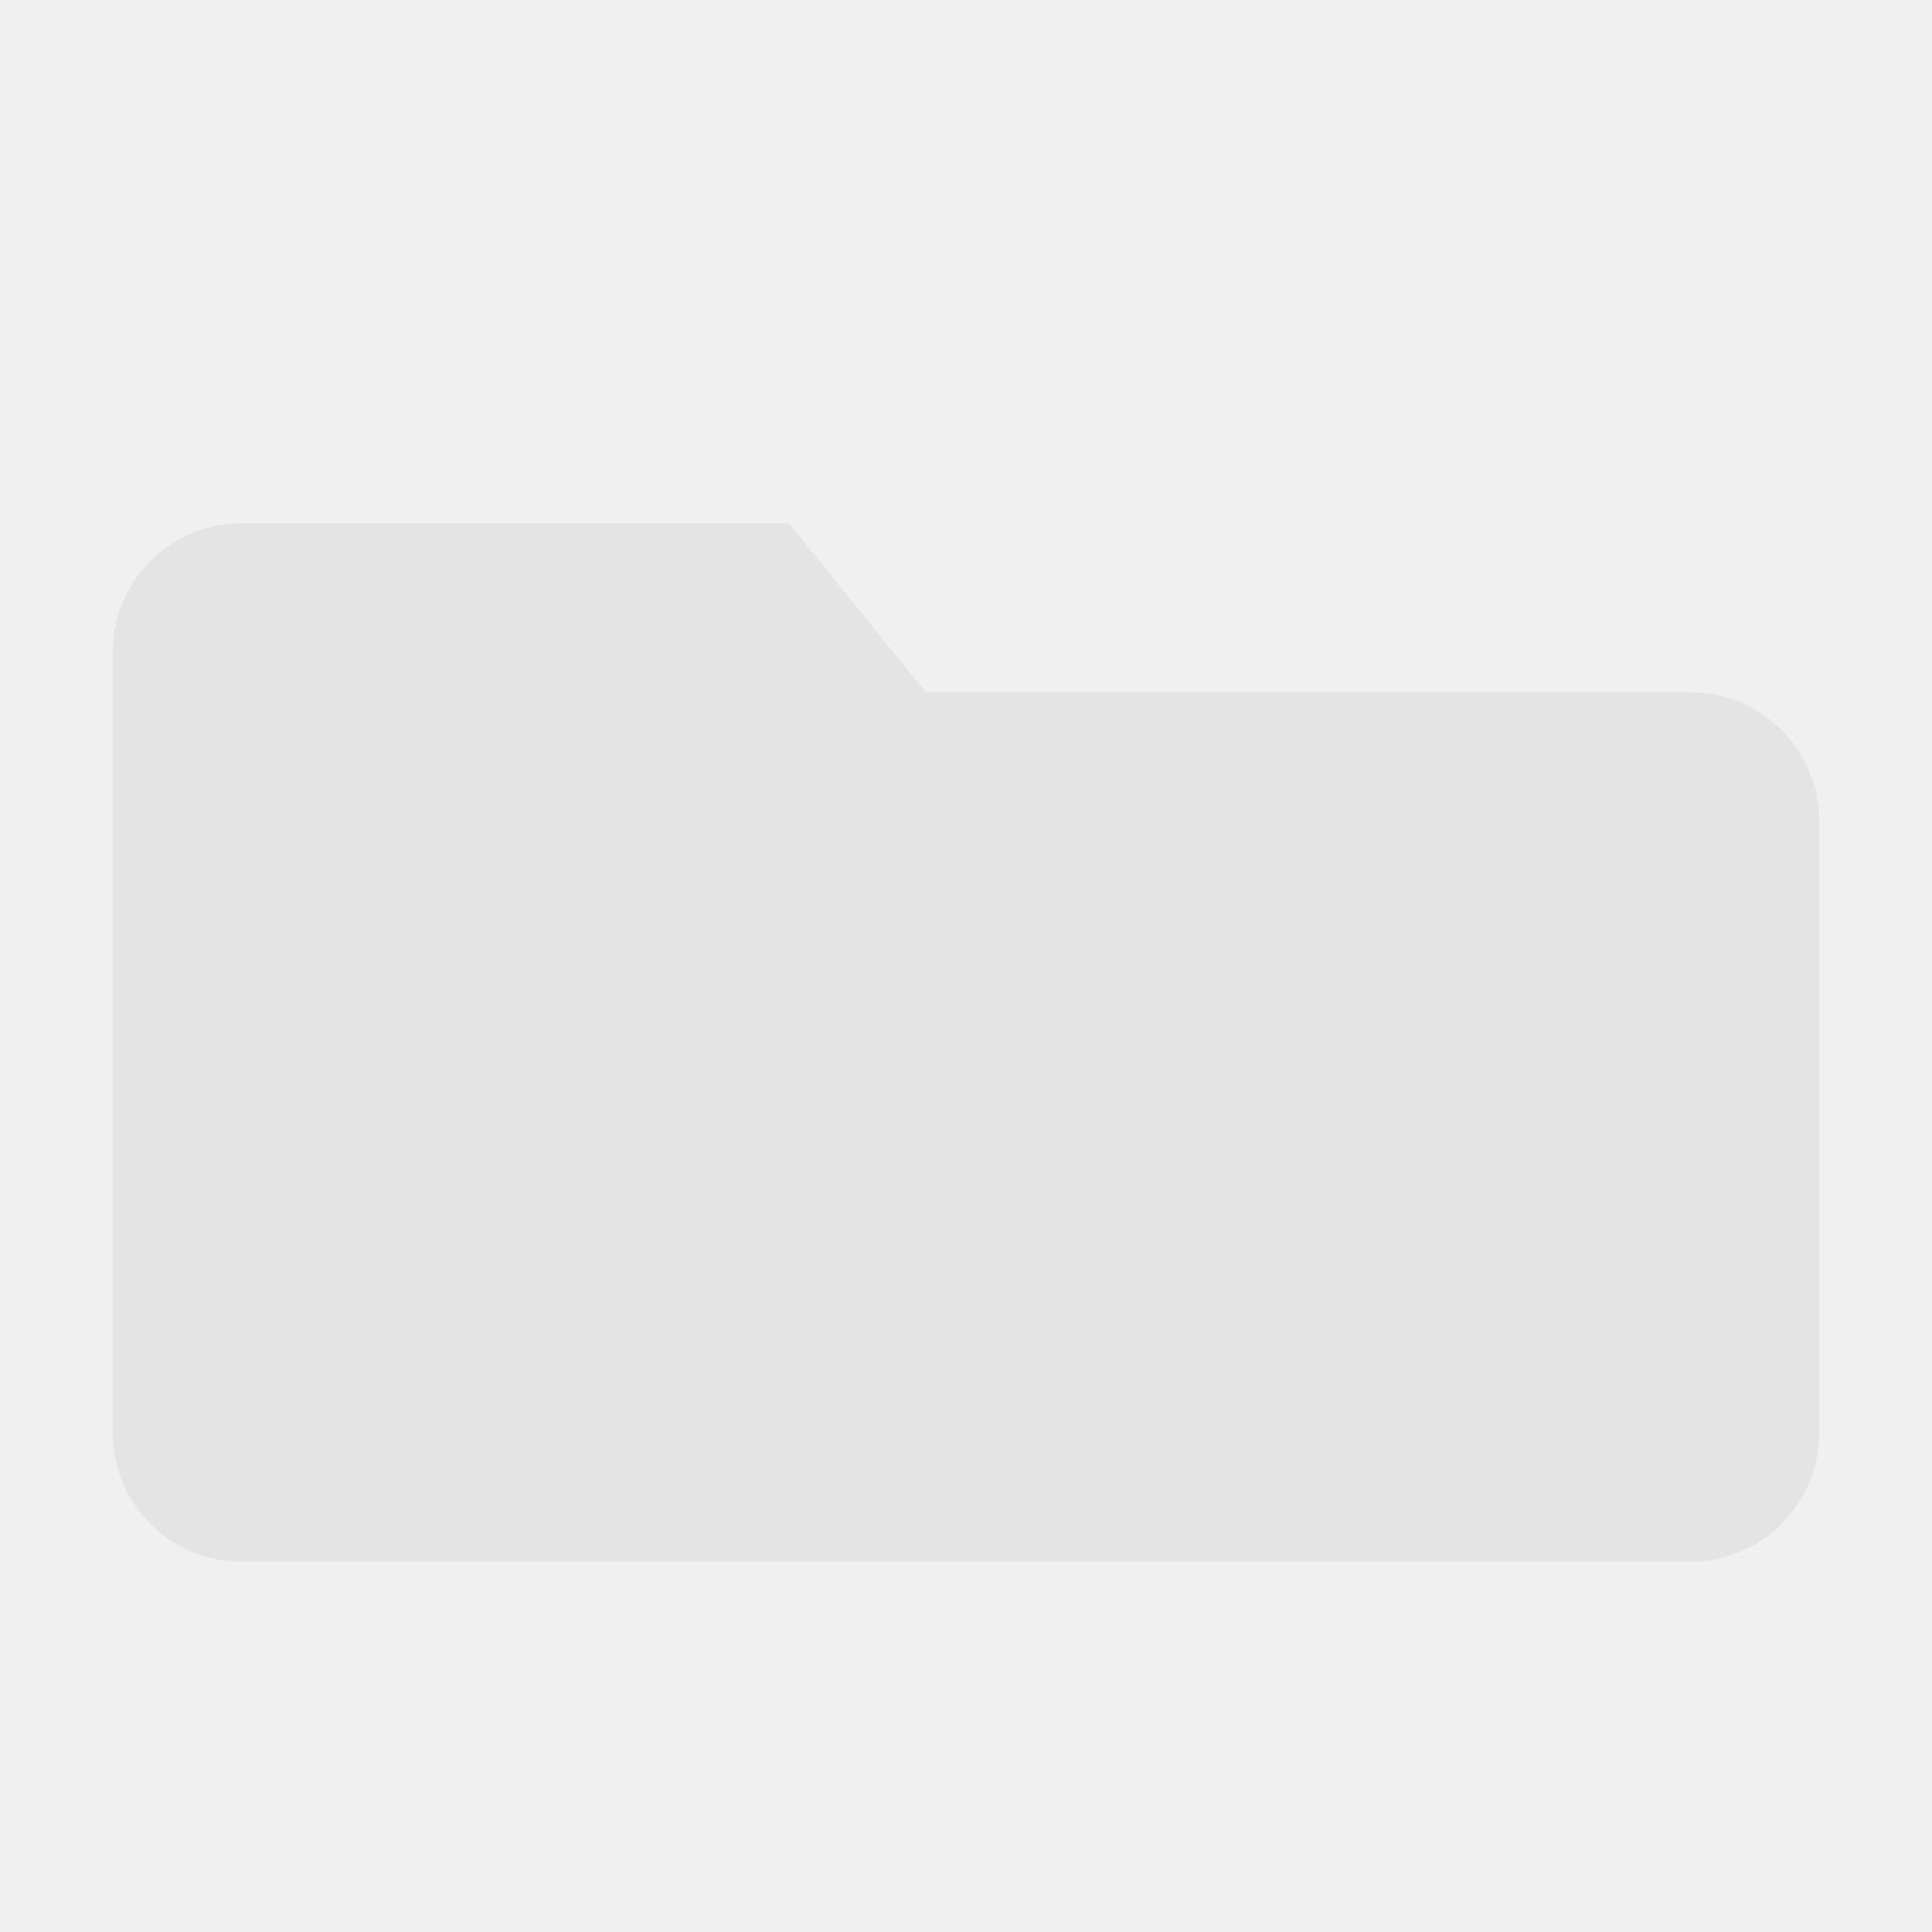
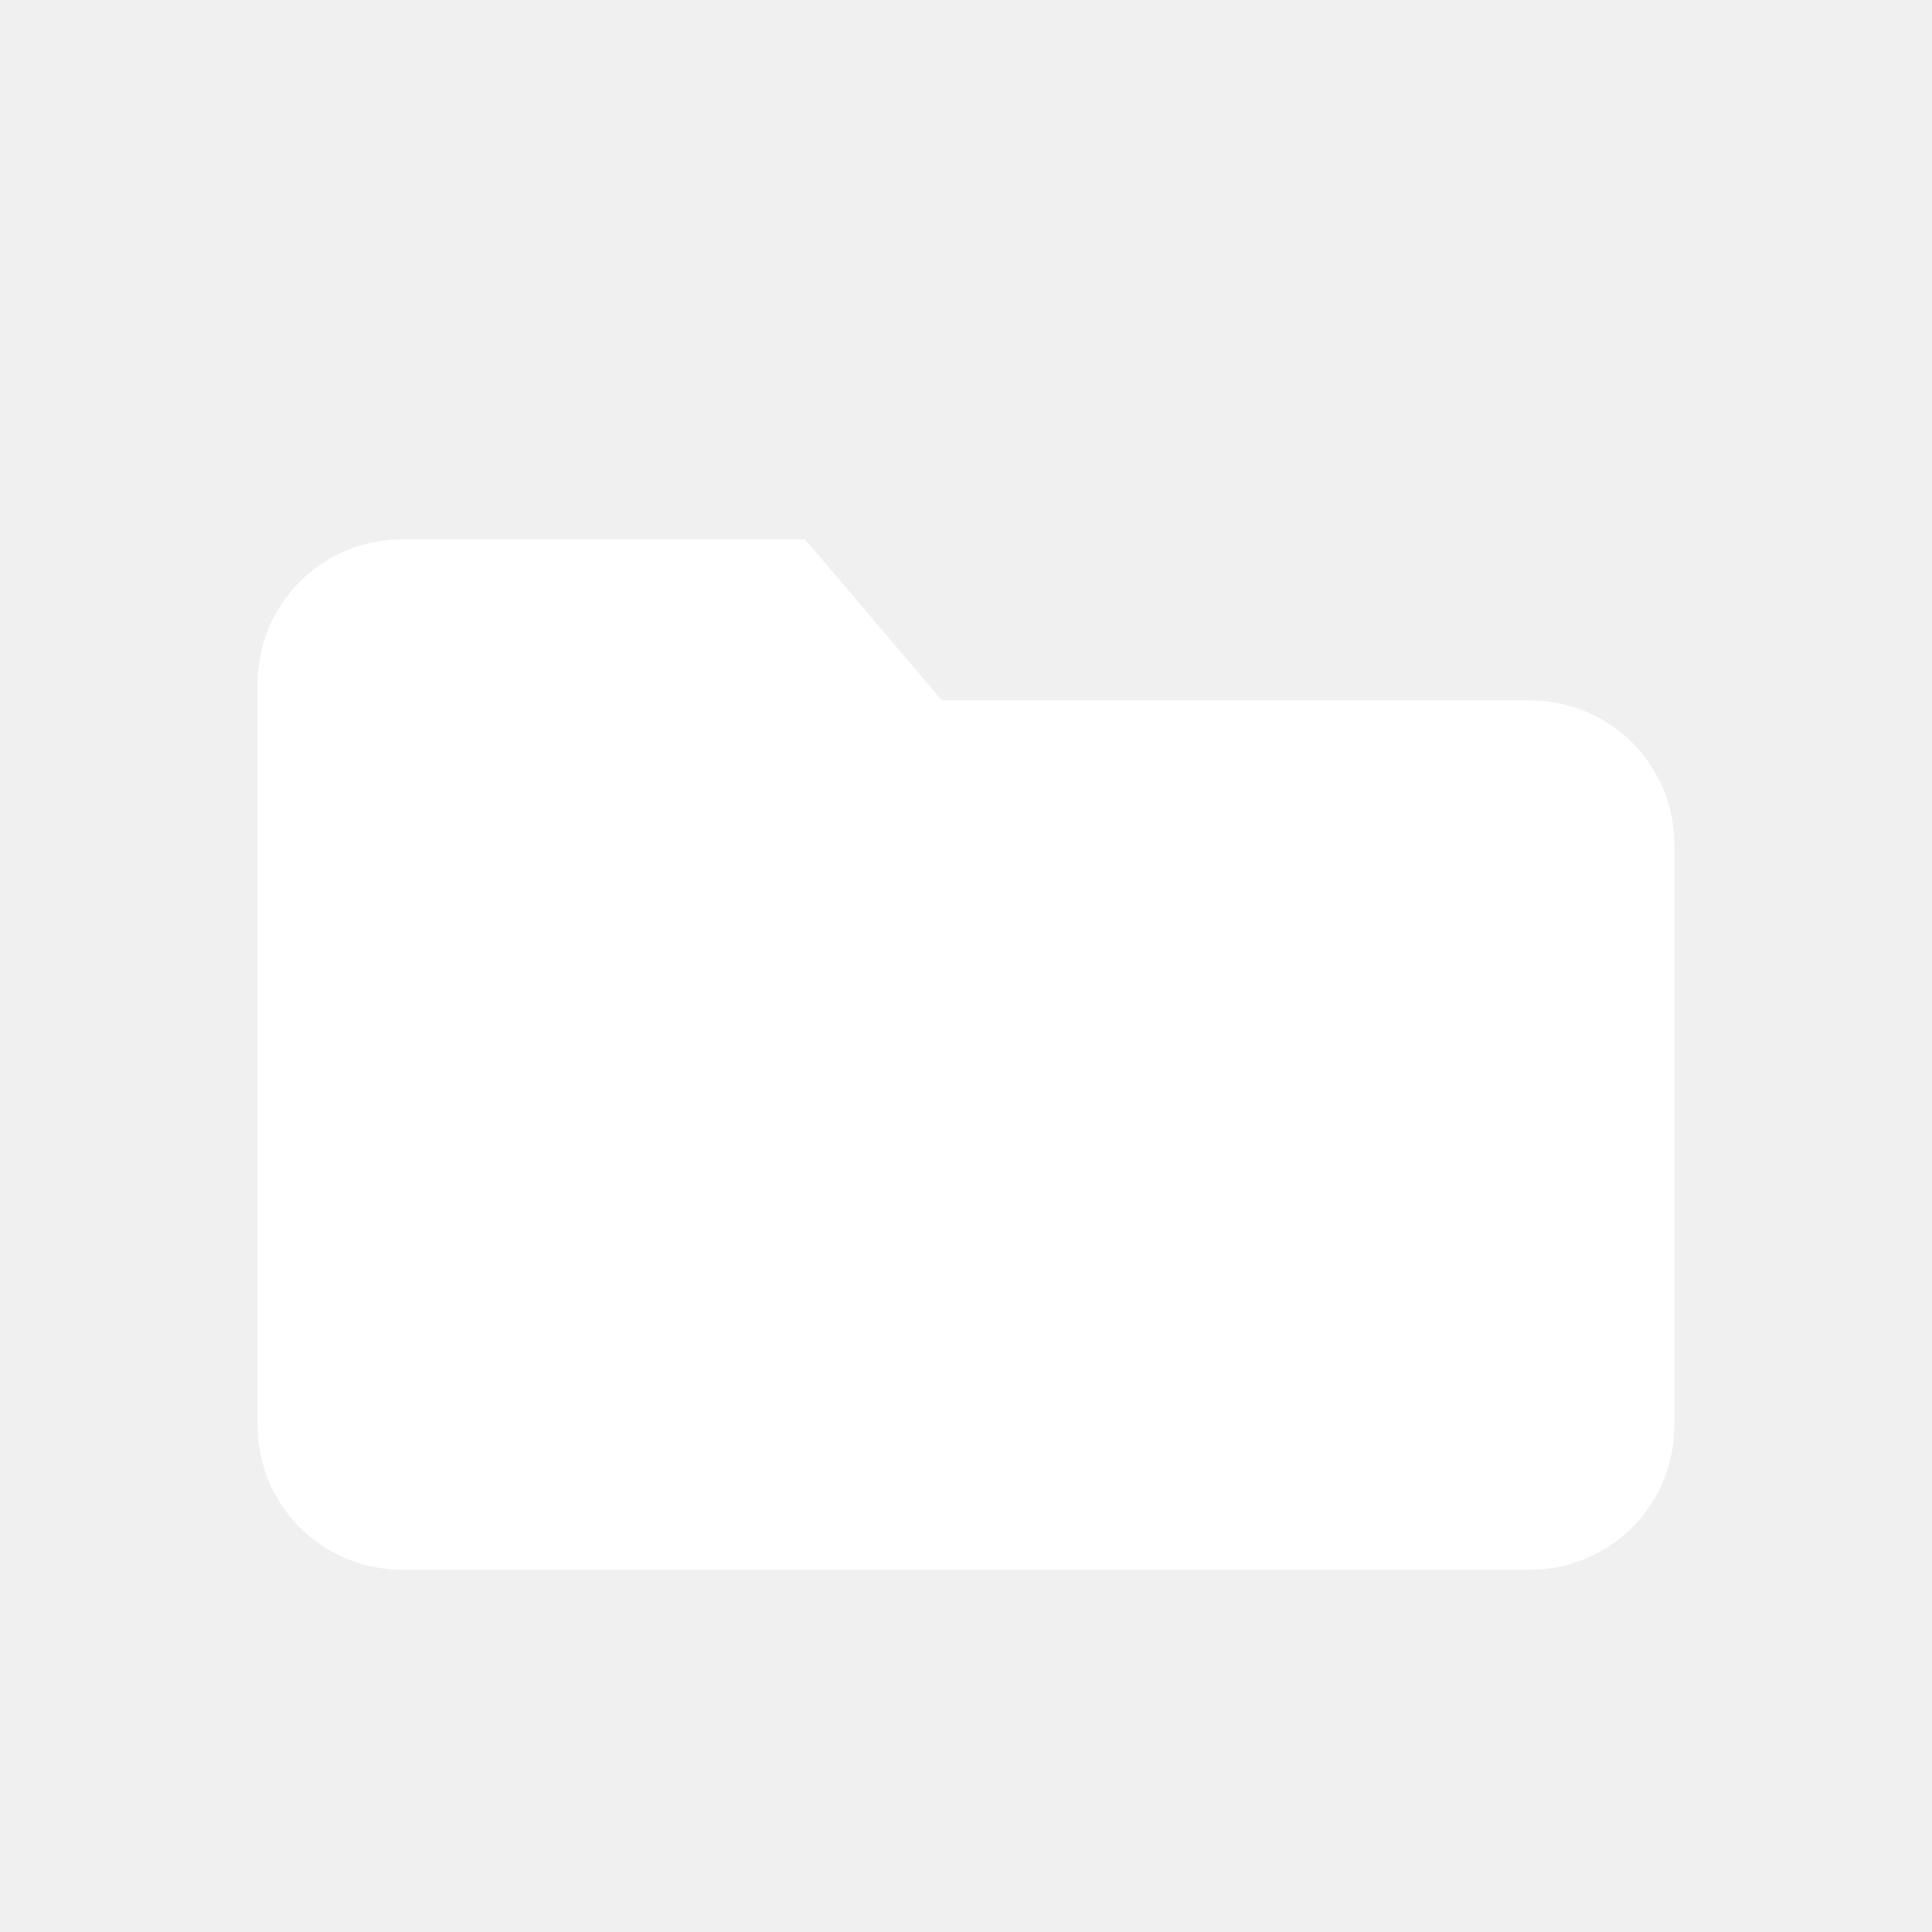
<svg xmlns="http://www.w3.org/2000/svg" width="24" height="24" viewBox="0 0 24 24">
-   <path fill="#e4e4e4" d="M3 6.5h6.8l1.7 2.1H21a1.6 1.6 0 0 1 1.6 1.6v7.6A1.6 1.6 0 0 1 21 19.4H3a1.6 1.6 0 0 1-1.6-1.6V8.1A1.6 1.6 0 0 1 3 6.5z" />
+   <path fill="#ffffff" d="M3.2 8.5c0-1 .8-1.8 1.8-1.8h5l1.7 2h7.3c1 0 1.8.8 1.8 1.8v7.2c0 1-.8 1.8-1.8 1.8H5c-1 0-1.8-.8-1.8-1.8V8.5z" />
</svg>
